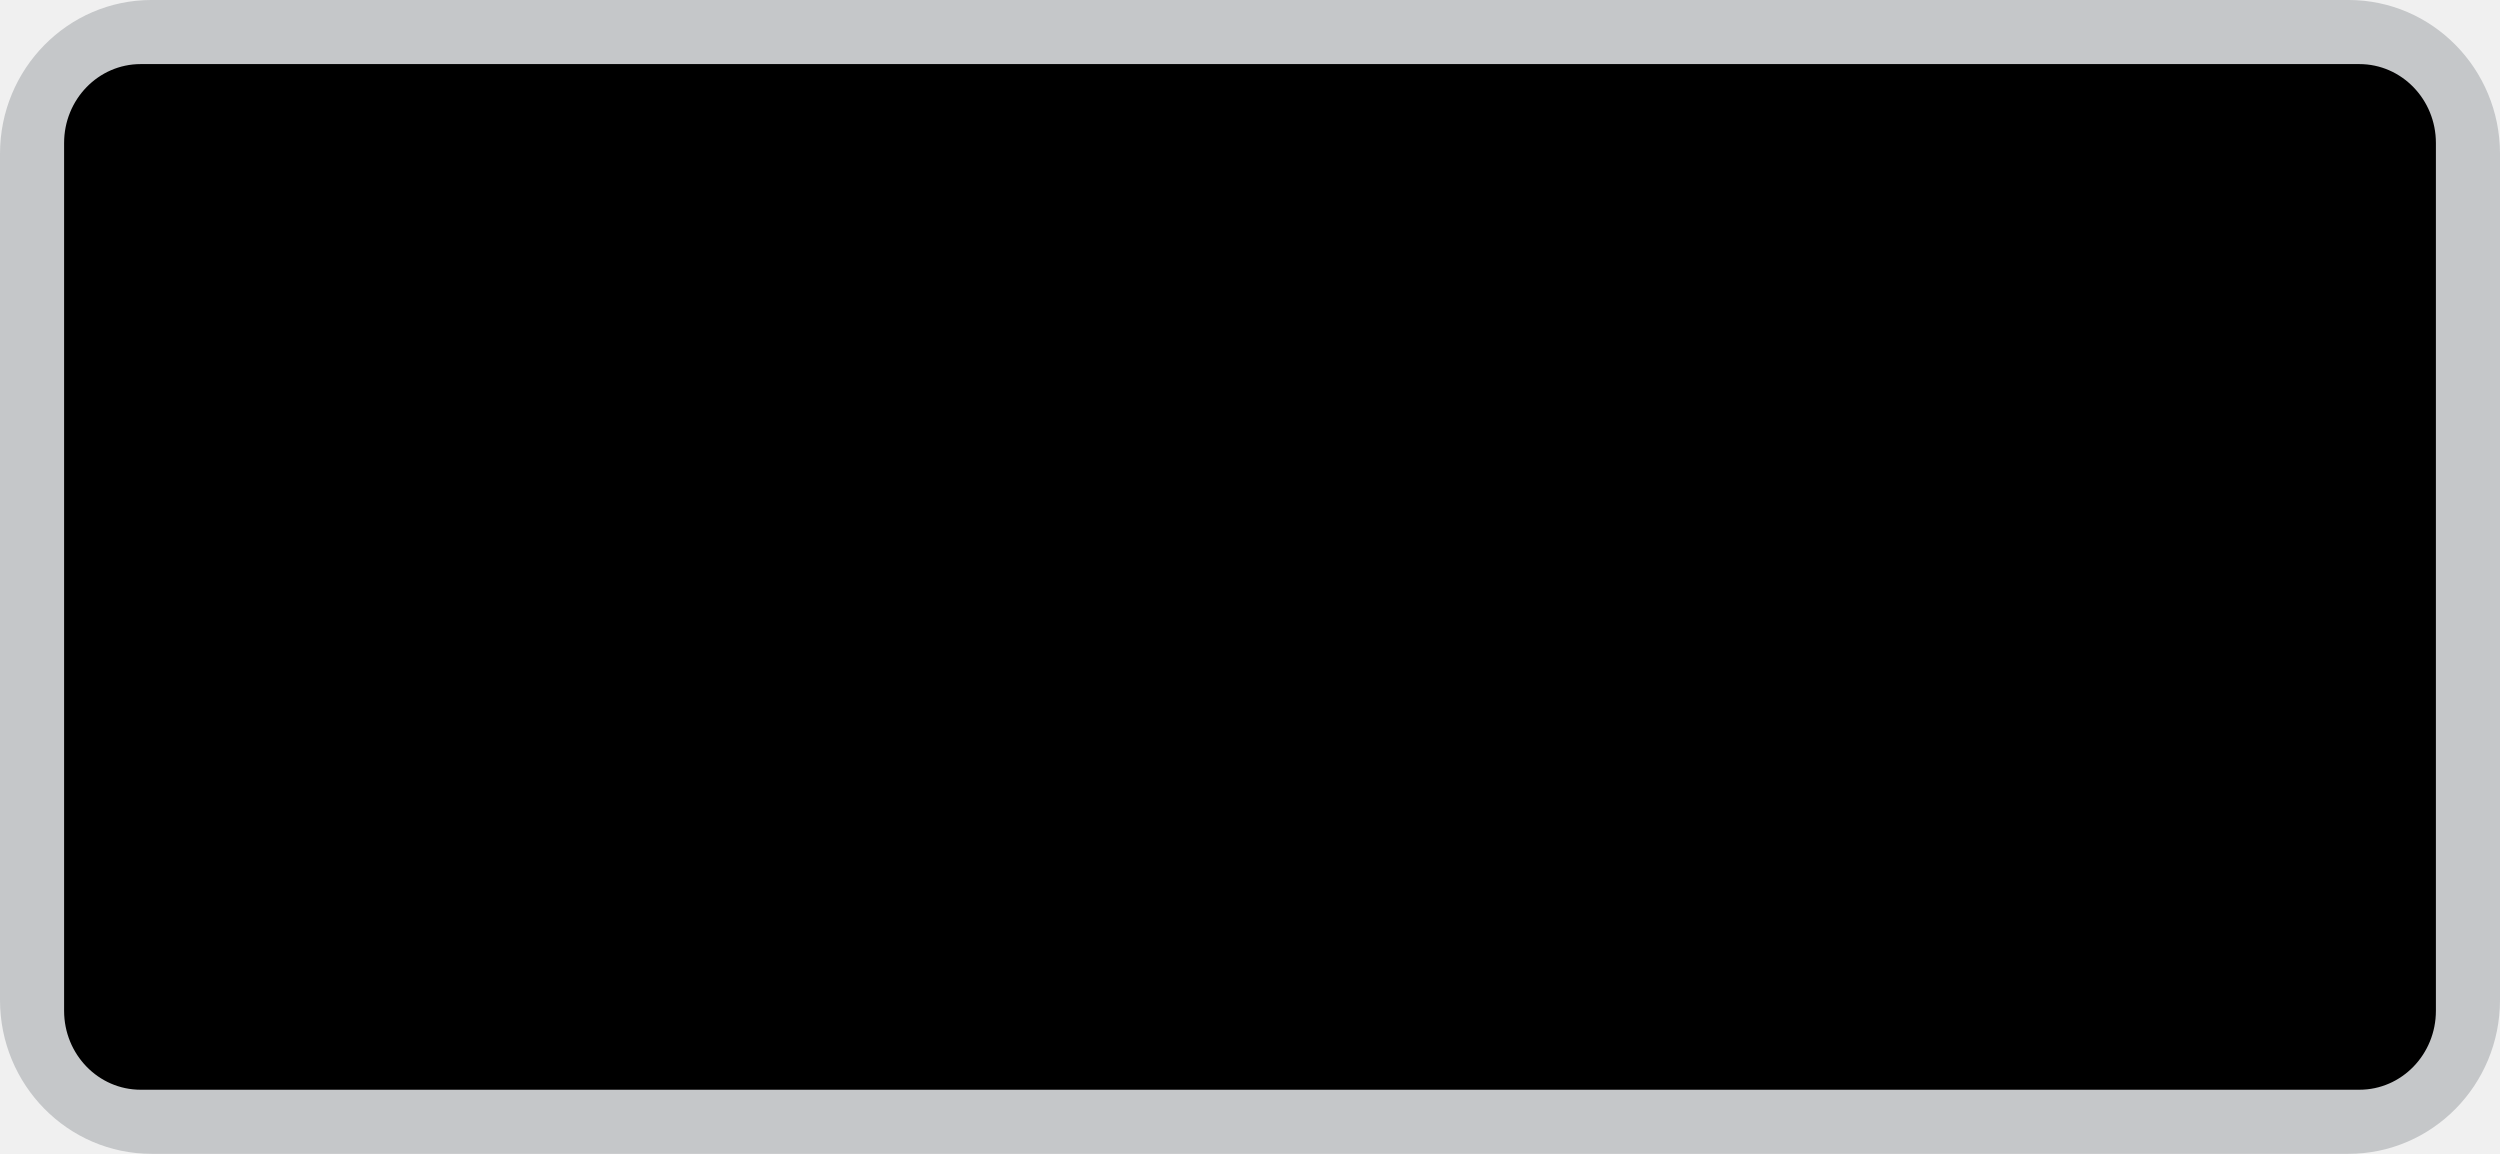
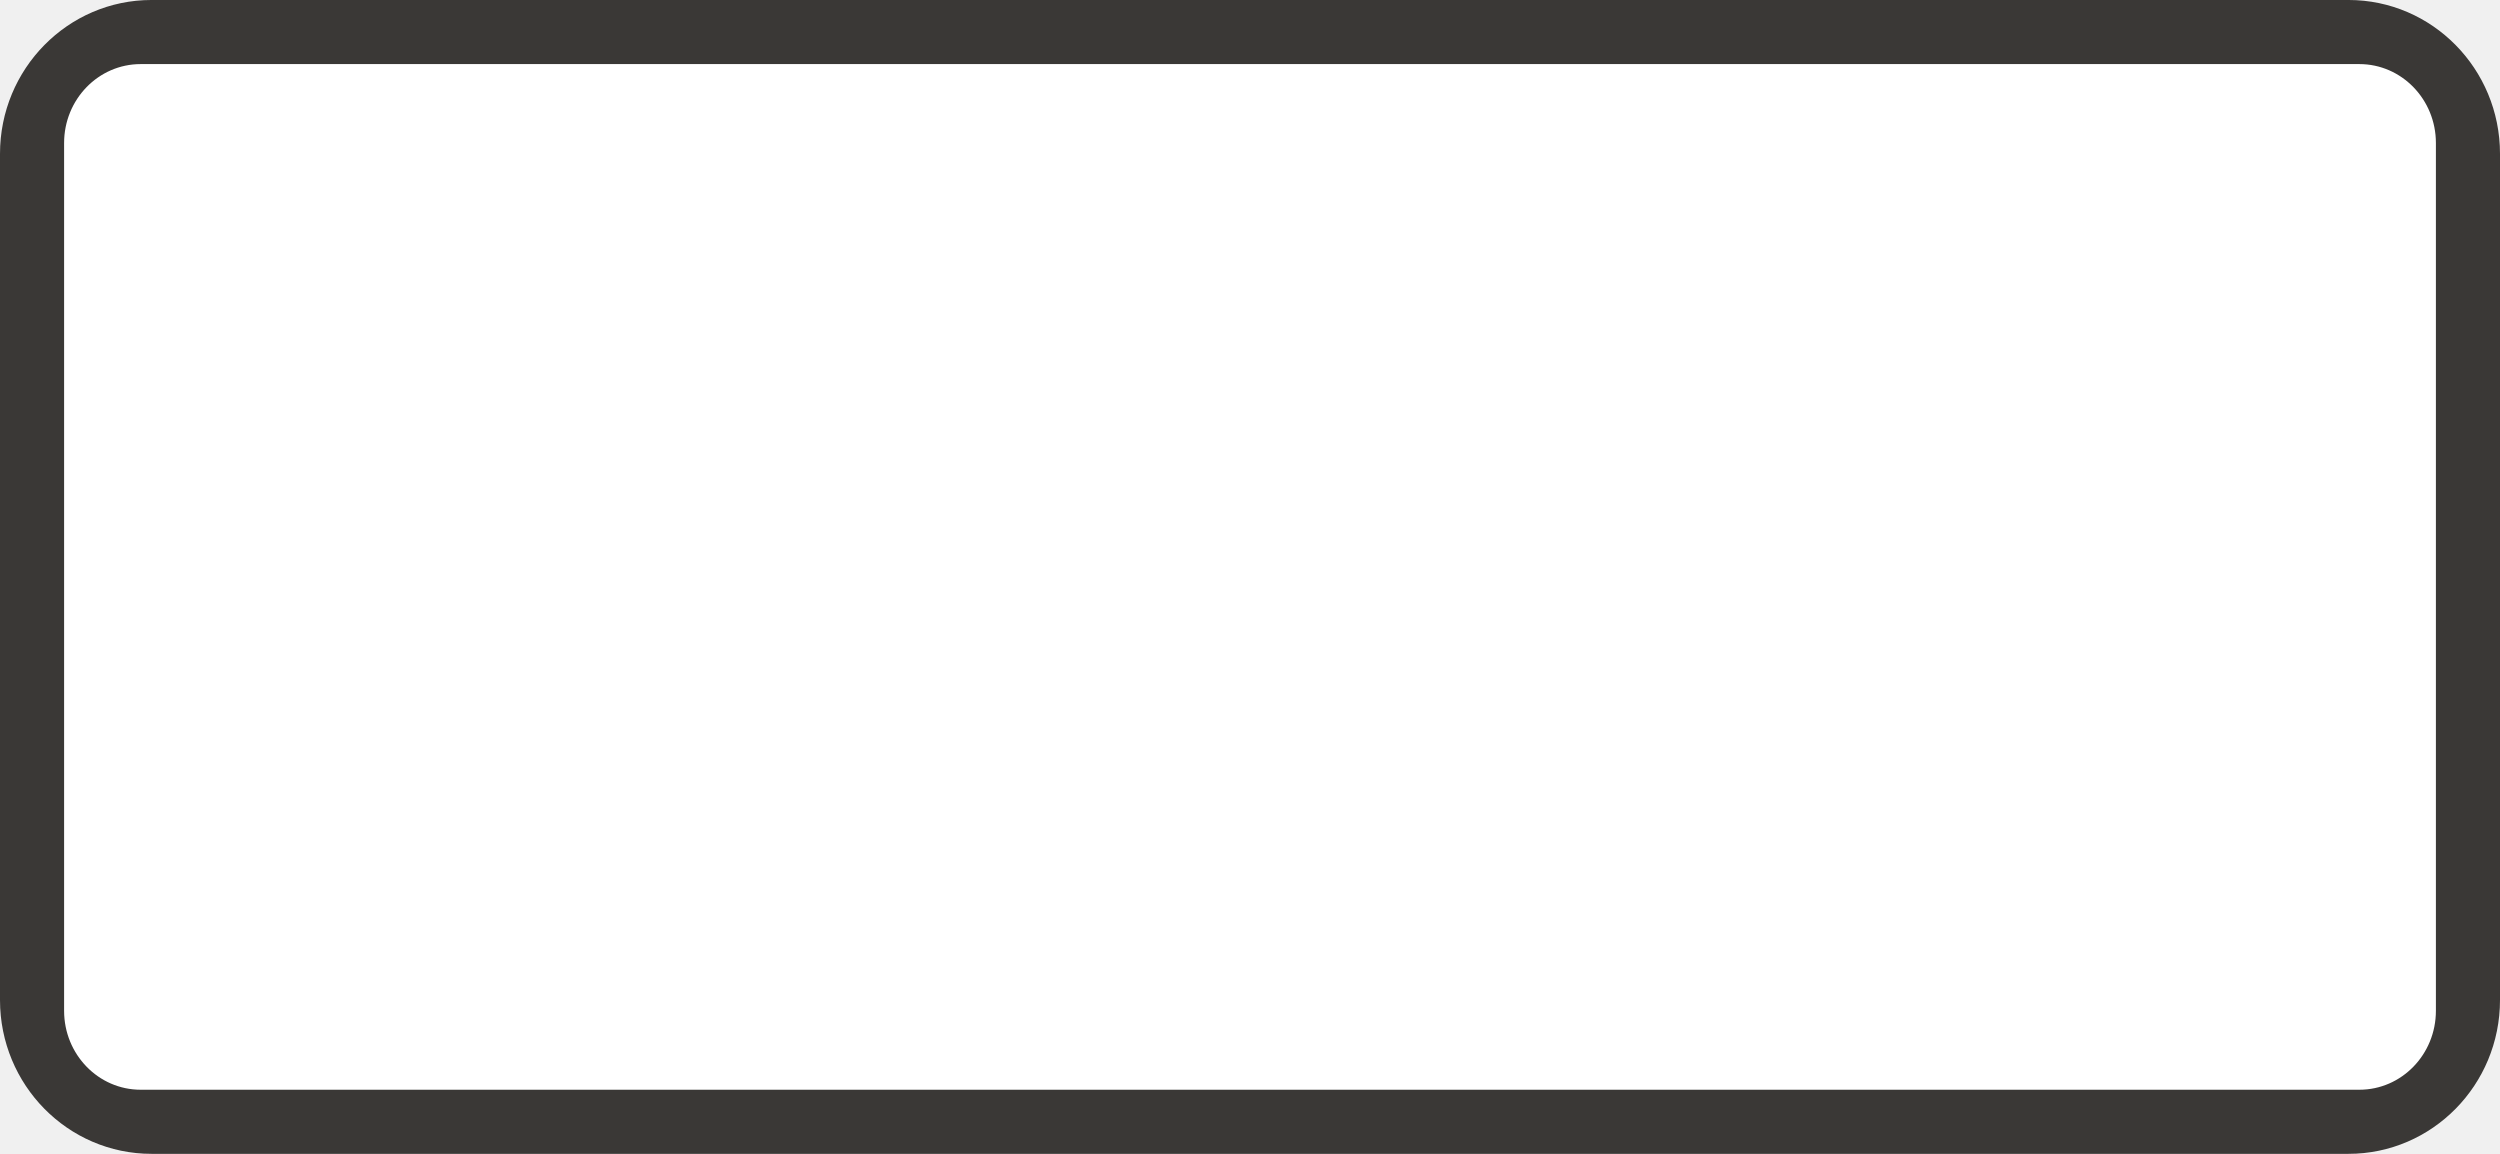
<svg xmlns="http://www.w3.org/2000/svg" viewBox="0 0 39 18" version="1.1" id="svg5088" height="18" width="39">
  <defs id="defs5090" />
  <g transform="translate(-54.99999,-941.3622)" id="layer1">
    <g id="generic-md-3" transform="translate(-180,480)">
-       <rect rx="2.364" ry="2.4" y="461.362" x="235" height="18" width="39" id="rect3455" style="color:#c5c7c9;display:inline;overflow:visible;visibility:visible;fill:#c5c7c9;fill-opacity:1;fill-rule:evenodd;stroke:none;stroke-width:1.191;marker:none;enable-background:accumulate" />
-       <rect rx="1.194" ry="1.231" style="color:#c5c7c9;display:inline;overflow:visible;visibility:visible;fill:#000000;fill-opacity:1;fill-rule:evenodd;stroke:none;stroke-width:1.212;marker:none;enable-background:accumulate" id="rect3457" width="37" height="16" x="236" y="462.362" />
+       <rect rx="2.364" ry="2.4" y="461.362" x="235" height="18" width="39" id="rect3455" style="color:#c5c7c9;display:inline;overflow:visible;visibility:visible;fill:#3a3836;fill-opacity:1;fill-rule:evenodd;stroke:none;stroke-width:1.191;marker:none;enable-background:accumulate" />
+       <rect rx="1.194" ry="1.231" style="color:#c5c7c9;display:inline;overflow:visible;visibility:visible;fill:#ffffff;fill-opacity:1;fill-rule:evenodd;stroke:none;stroke-width:1.212;marker:none;enable-background:accumulate" id="rect3457" width="37" height="16" x="236" y="462.362" />
    </g>
  </g>
</svg>
